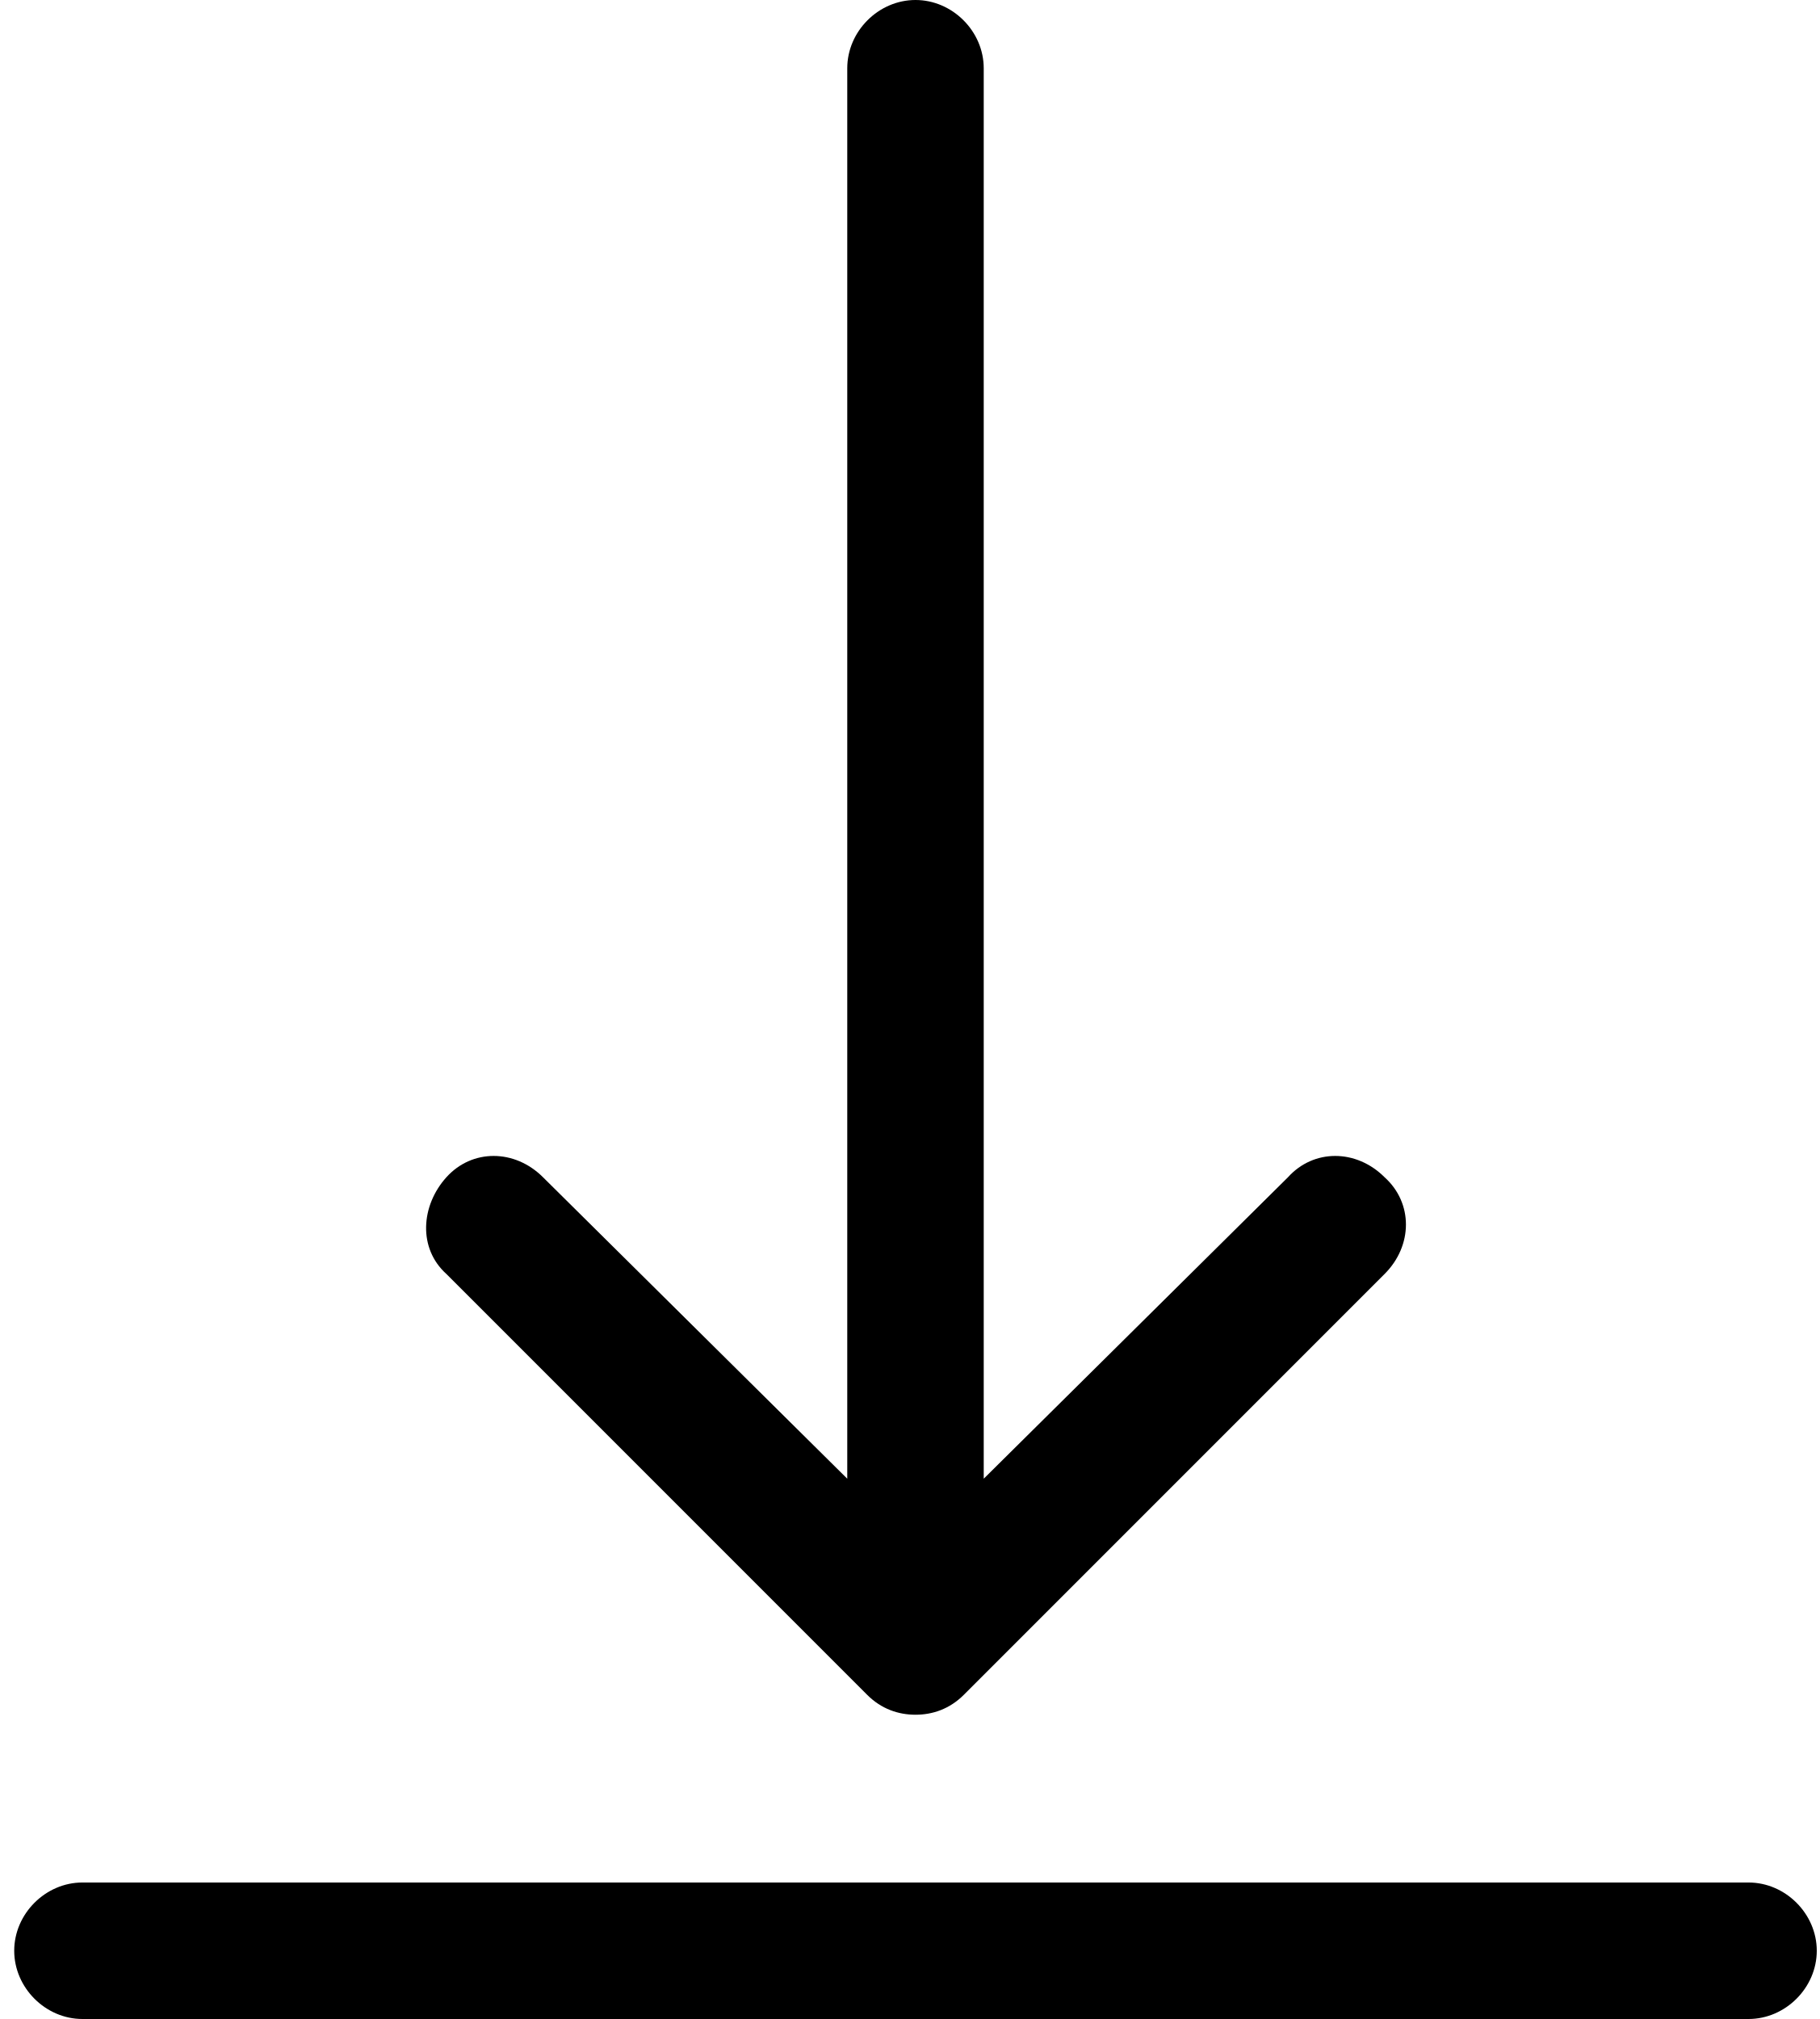
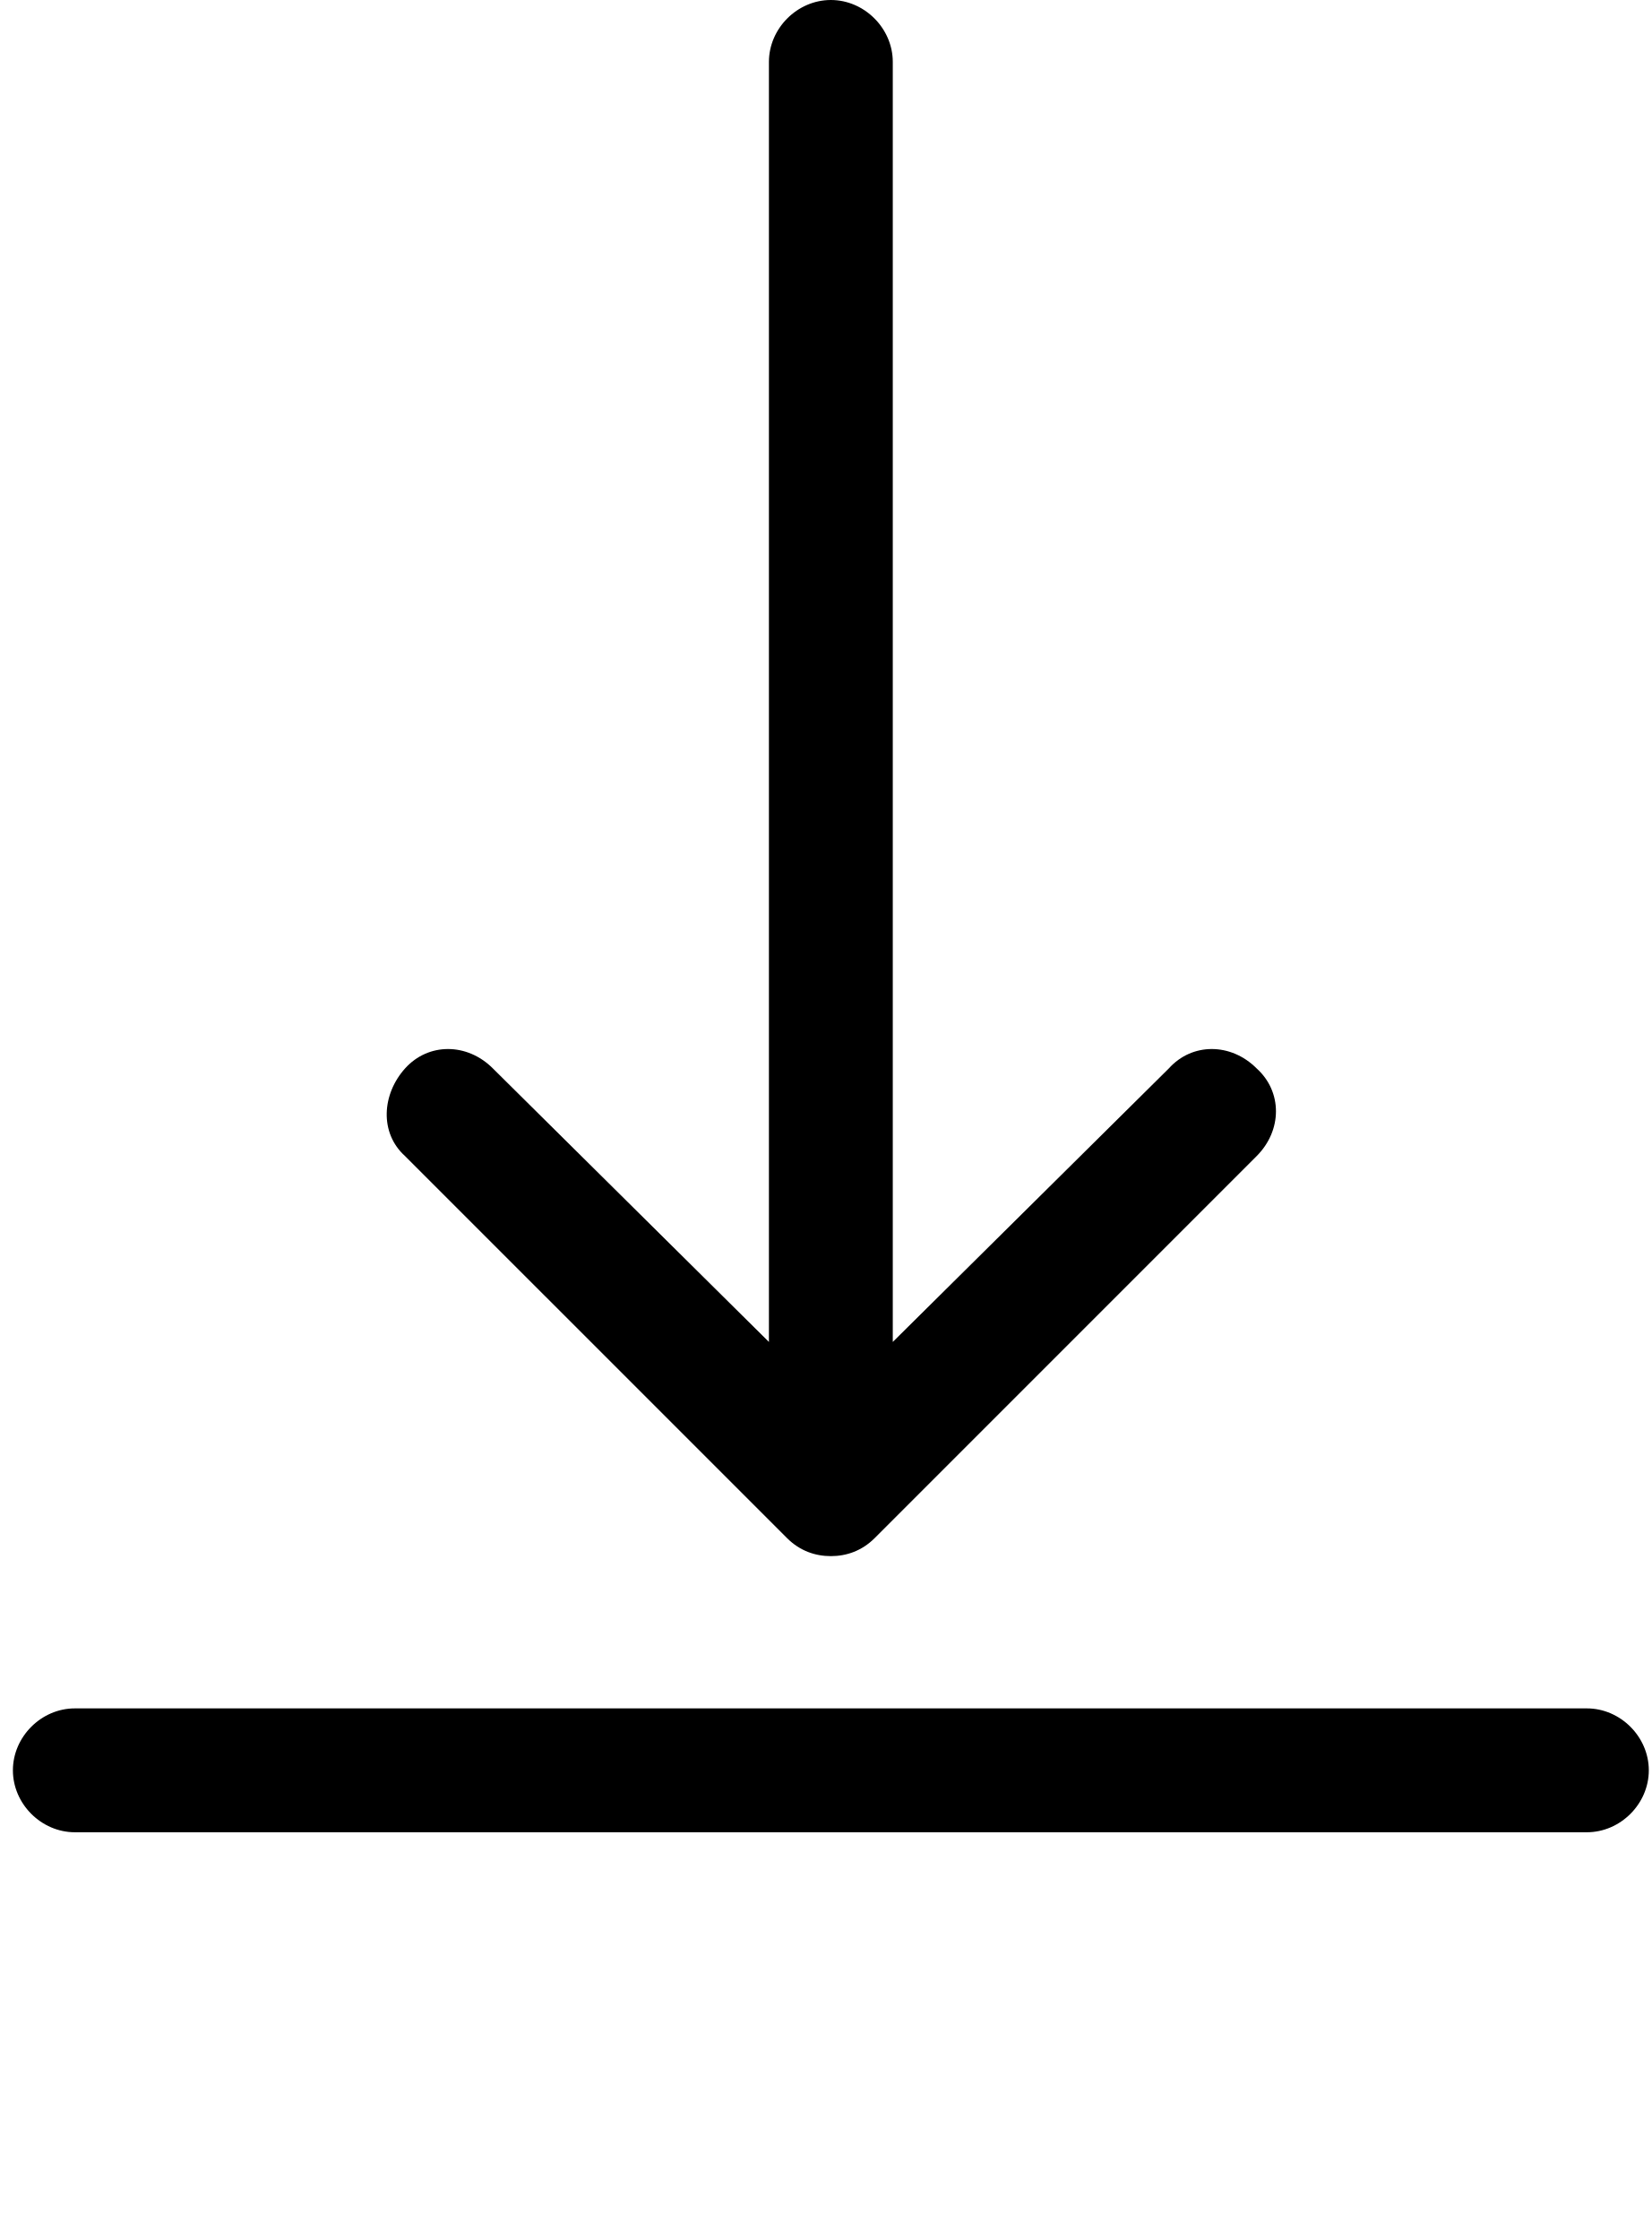
- <svg xmlns="http://www.w3.org/2000/svg" version="1.1" id="Calque_1" x="0px" y="0px" viewBox="0 0 64 71" style="enable-background:new 0 0 64 71;" xml:space="preserve">
+ <svg xmlns="http://www.w3.org/2000/svg" version="1.1" id="Calque_1" x="0px" y="0px" viewBox="0 0 64 86.8" style="enable-background:new 0 0 64 86.8;" xml:space="preserve">
  <g>
    <g>
      <path d="M32.2,0c-1.3,0-2.4,1.1-2.4,2.4V52L19.1,41.4c-1-1-2.5-1-3.4,0s-1,2.5,0,3.4l14.8,14.8c0.5,0.5,1.1,0.7,1.7,0.7    c0.6,0,1.2-0.2,1.7-0.7l14.8-14.8c1-1,1-2.5,0-3.4c-1-1-2.5-1-3.4,0L34.6,52V2.4C34.6,1.1,33.5,0,32.2,0z" />
    </g>
  </g>
  <path d="M61.5,66.2H2.9c-1.3,0-2.4,1.1-2.4,2.4S1.6,71,2.9,71h58.6c1.3,0,2.4-1.1,2.4-2.4S62.8,66.2,61.5,66.2z" />
</svg>
